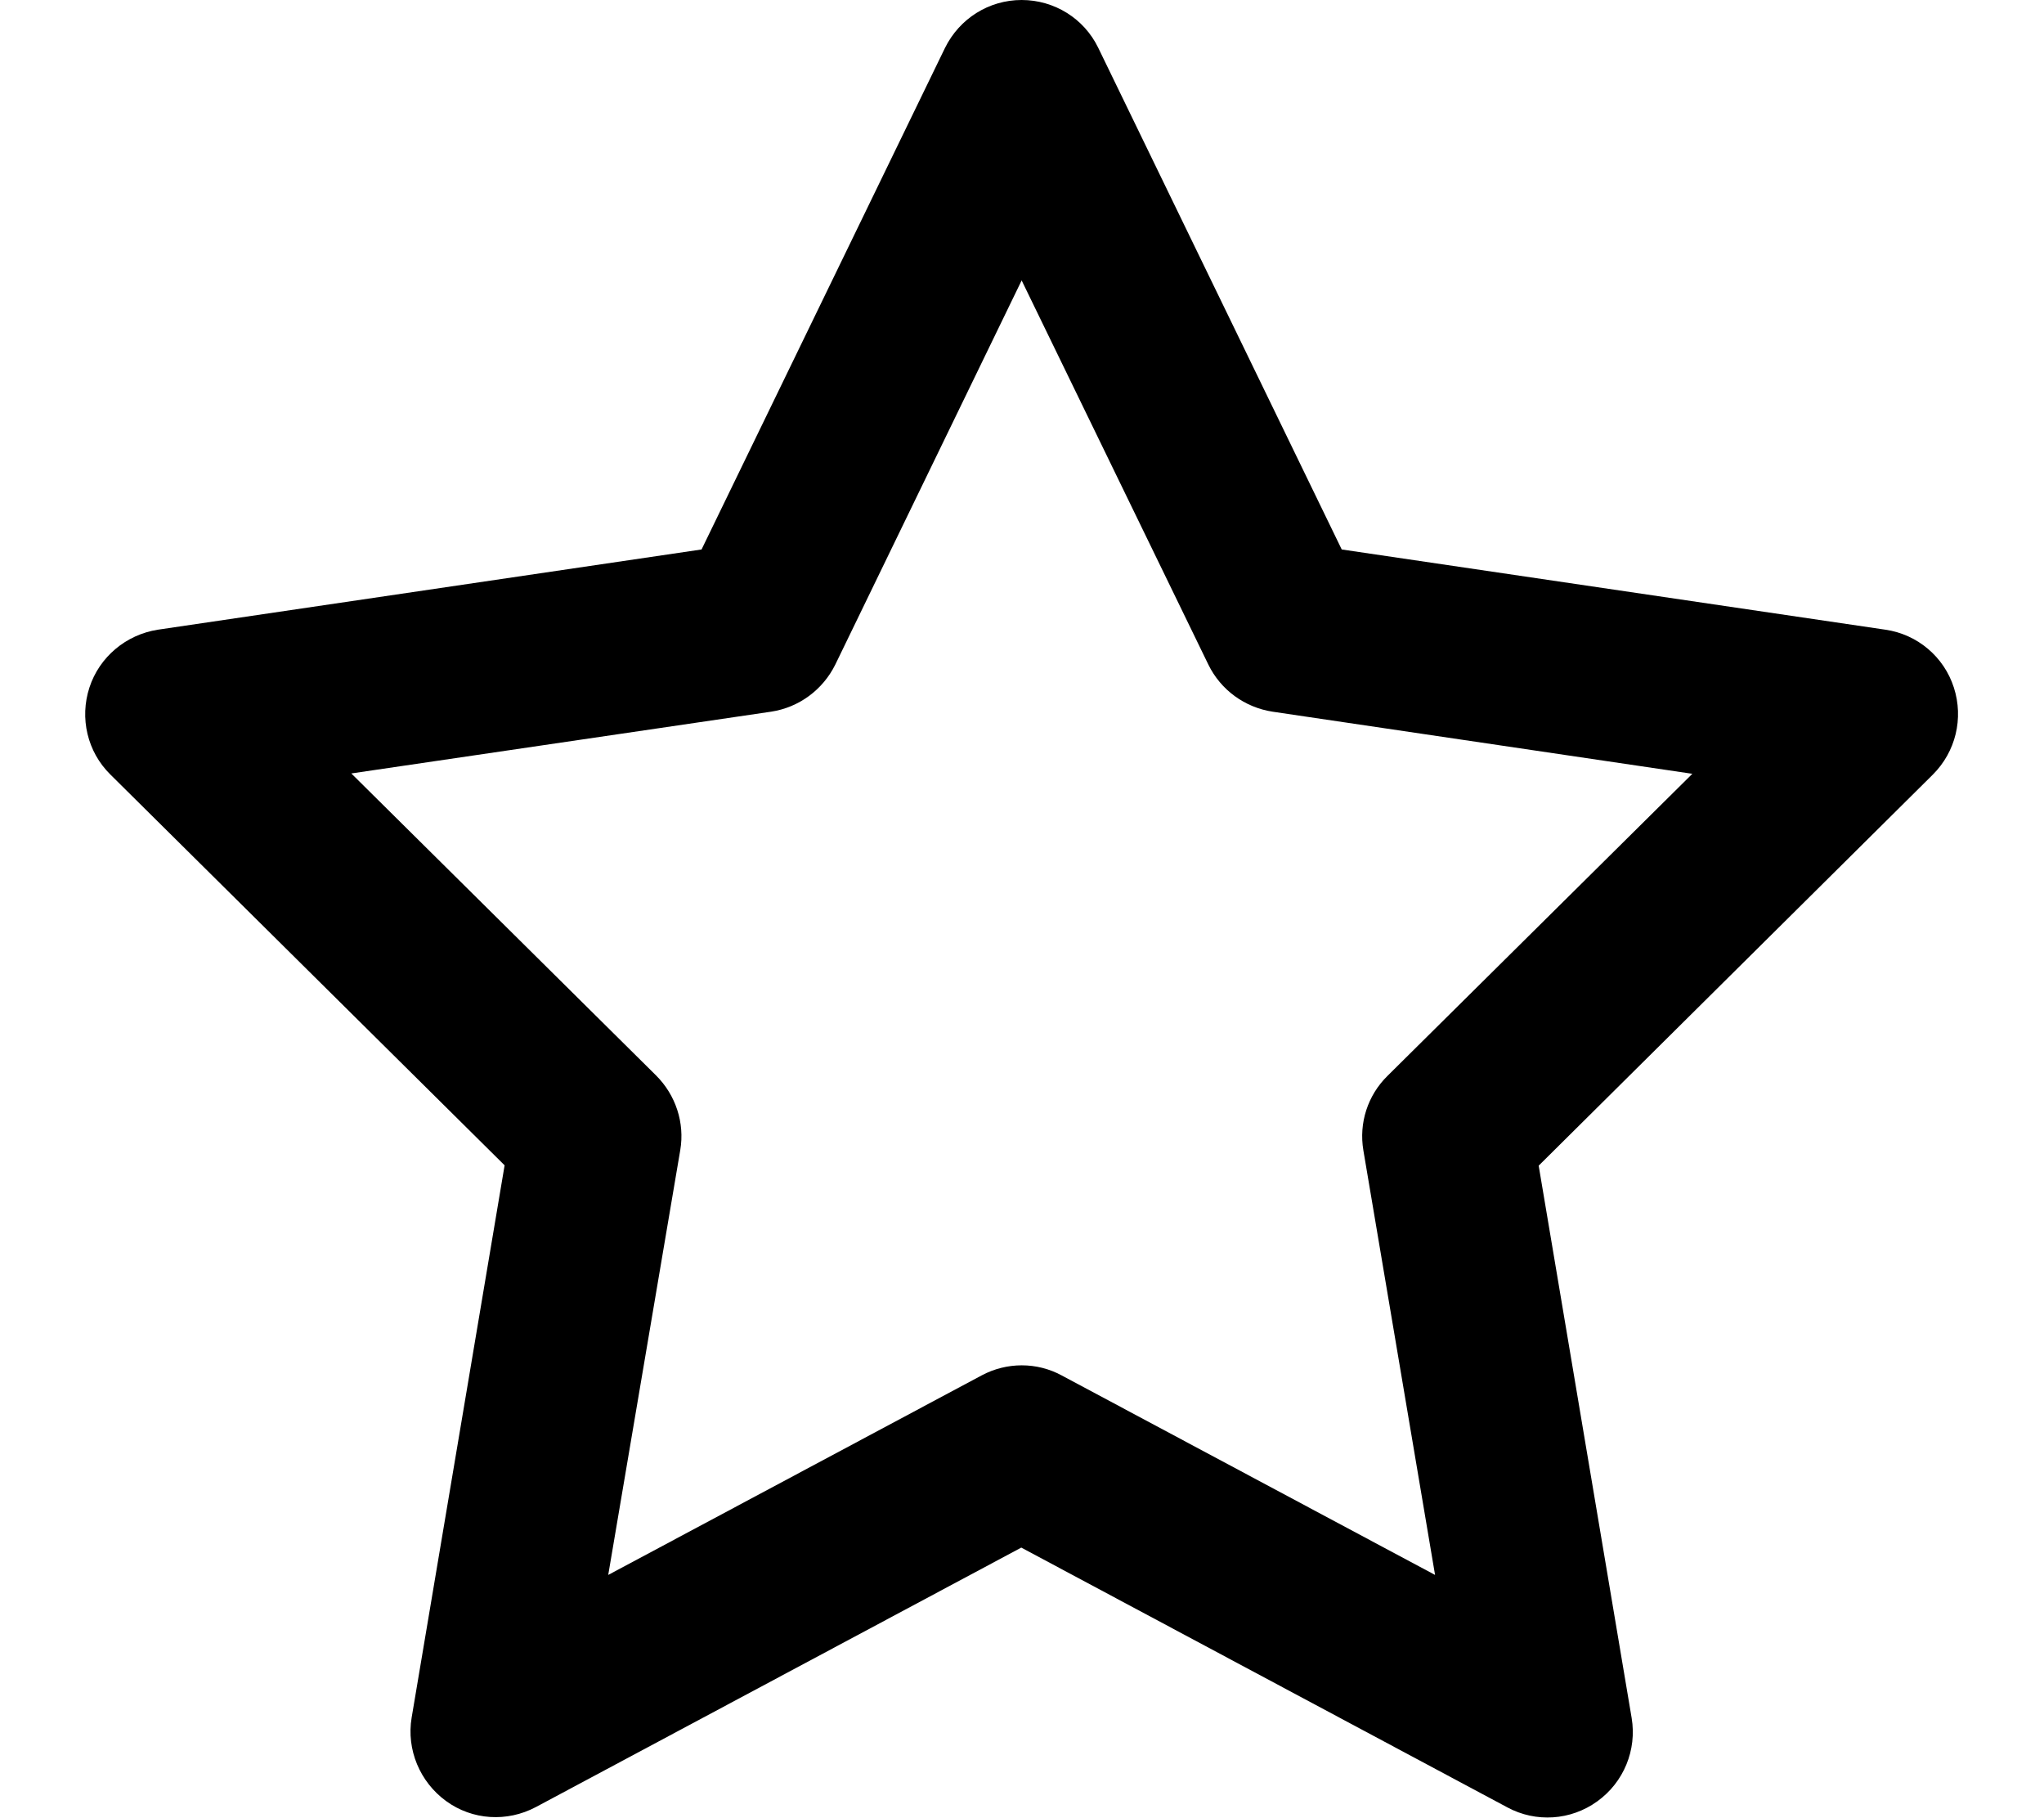
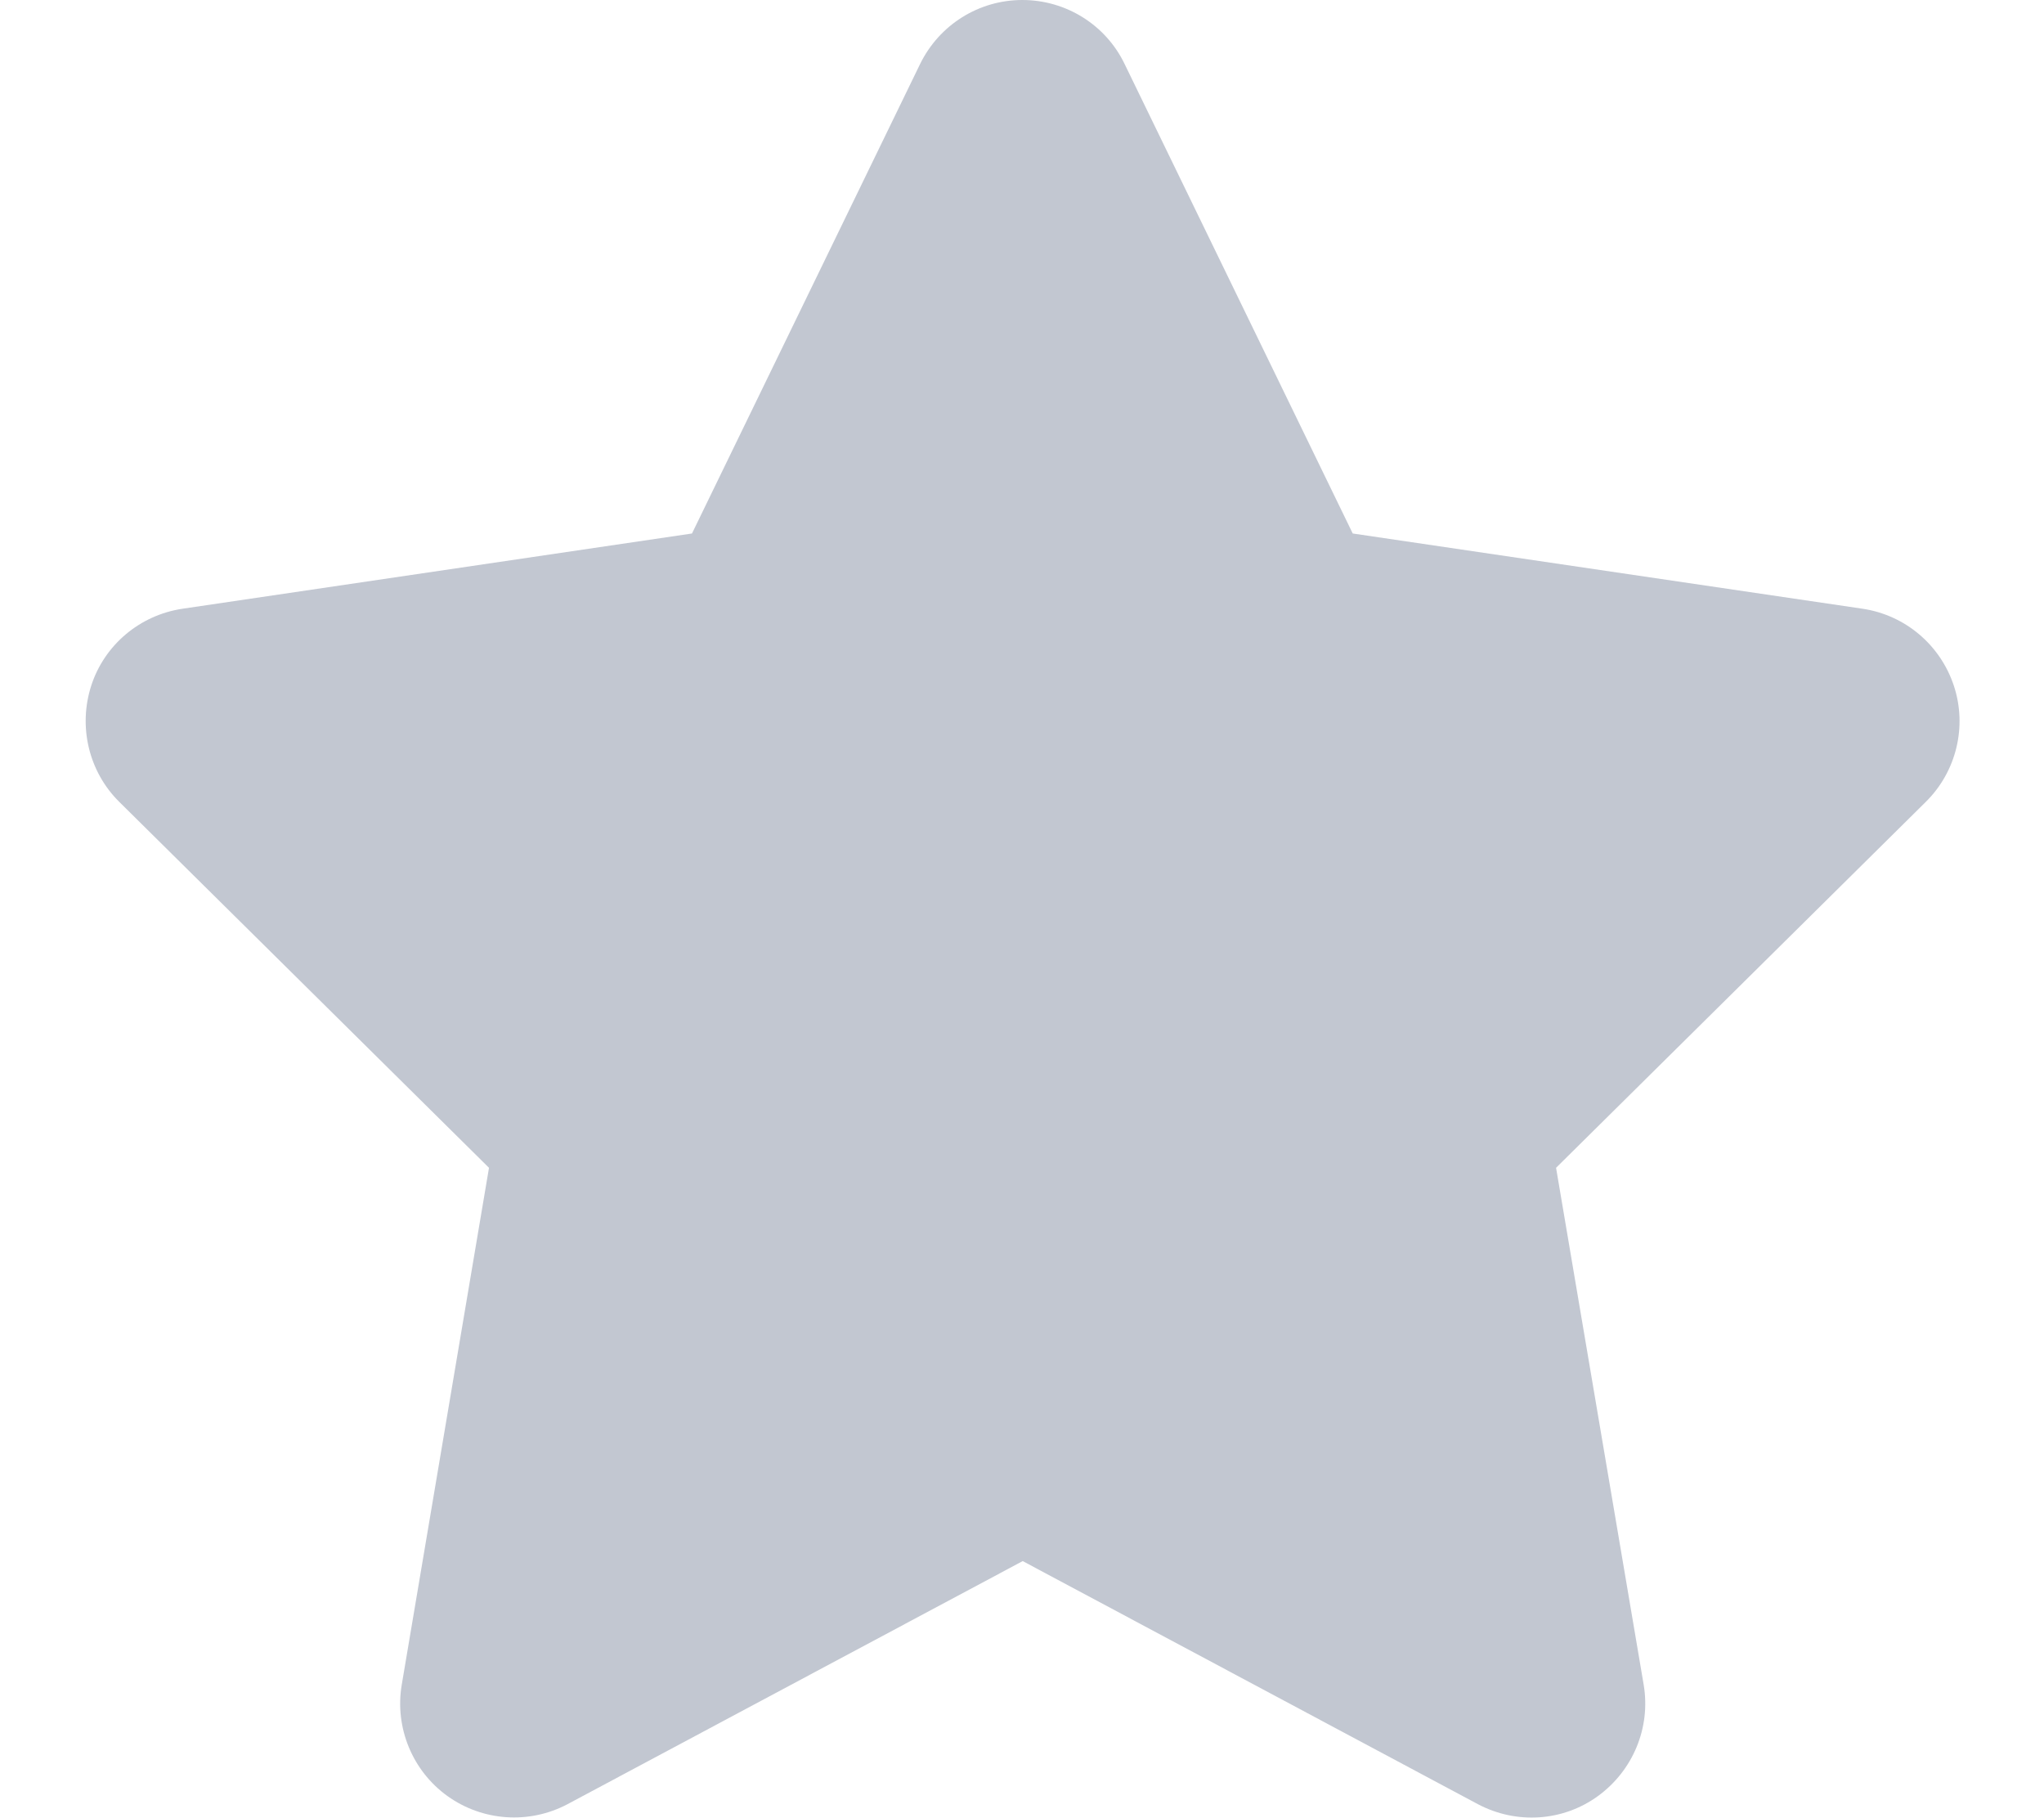
<svg xmlns="http://www.w3.org/2000/svg" viewBox="0 0 576 512">
-   <path d="M287.9 0c9.2 0 17.6 5.2 21.6 13.5l68.6 141.3 153.2 22.6c9 1.3 16.5 7.6 19.3 16.3s.5 18.1-5.9 24.5L433.6 328.4l26.2 155.6c1.5 9-2.2 18.1-9.7 23.5s-17.3 6-25.3 1.7l-137-73.2L151 509.1c-8.1 4.3-17.9 3.7-25.3-1.7s-11.2-14.5-9.7-23.5l26.2-155.6L31.1 218.2c-6.5-6.4-8.7-15.9-5.9-24.5s10.3-14.9 19.3-16.3l153.2-22.6L266.3 13.5C270.4 5.2 278.7 0 287.9 0zm0 79L235.4 187.2c-3.5 7.1-10.2 12.1-18.1 13.3L99 217.9 184.9 303c5.5 5.5 8.1 13.3 6.8 21L171.4 443.7l105.2-56.2c7.1-3.8 15.6-3.8 22.6 0l105.2 56.2L384.2 324.1c-1.3-7.7 1.2-15.5 6.8-21l85.9-85.1L358.6 200.5c-7.8-1.2-14.6-6.1-18.1-13.3L287.9 79z" />
+   <path fill="#c2c7d1" d="M316.9 18C311.6 7 300.4 0 288.1 0s-23.4 7-28.8 18L195 150.3 51.4 171.5c-12 1.8-22 10.2-25.7 21.7s-.7 24.2 7.9 32.7L137.8 329 113.2 474.7c-2 12 3 24.2 12.9 31.3s23 8 33.8 2.3l128.3-68.5 128.3 68.5c10.8 5.7 23.9 4.9 33.8-2.3s14.9-19.3 12.9-31.3L438.5 329 542.7 225.9c8.6-8.5 11.7-21.2 7.9-32.7s-13.7-19.9-25.7-21.7L381.2 150.3 316.9 18z" />
</svg>
